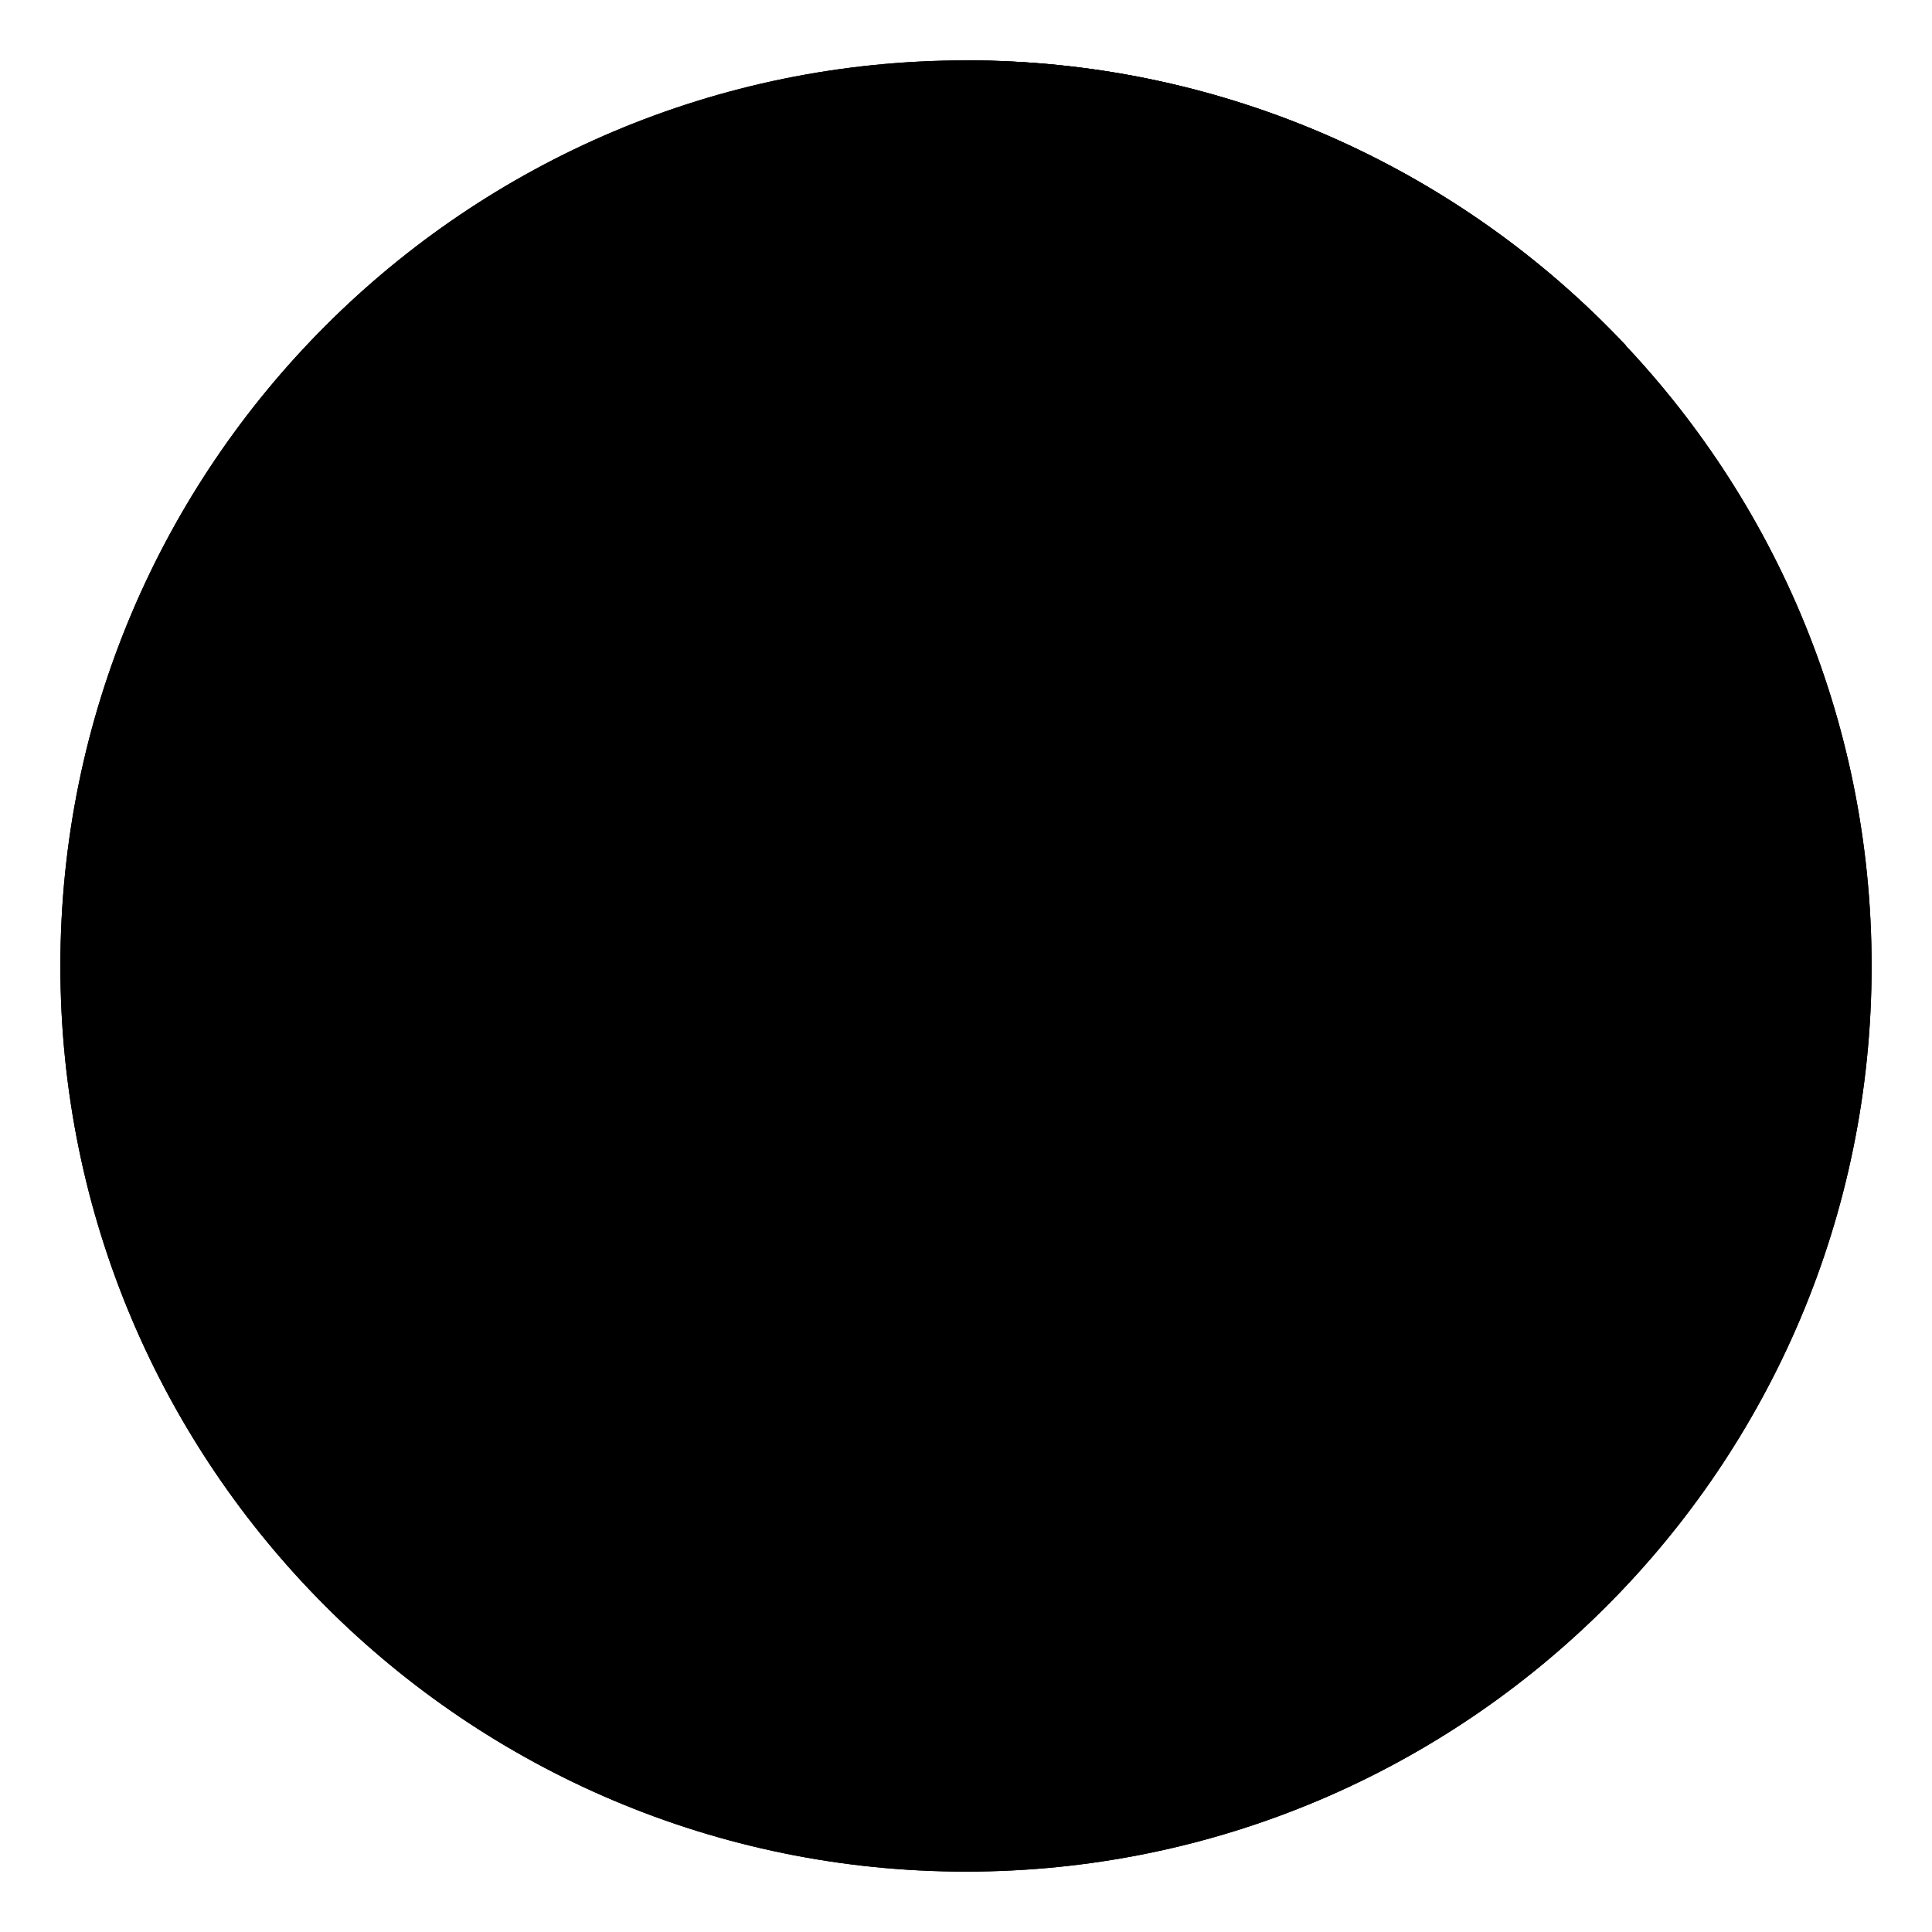
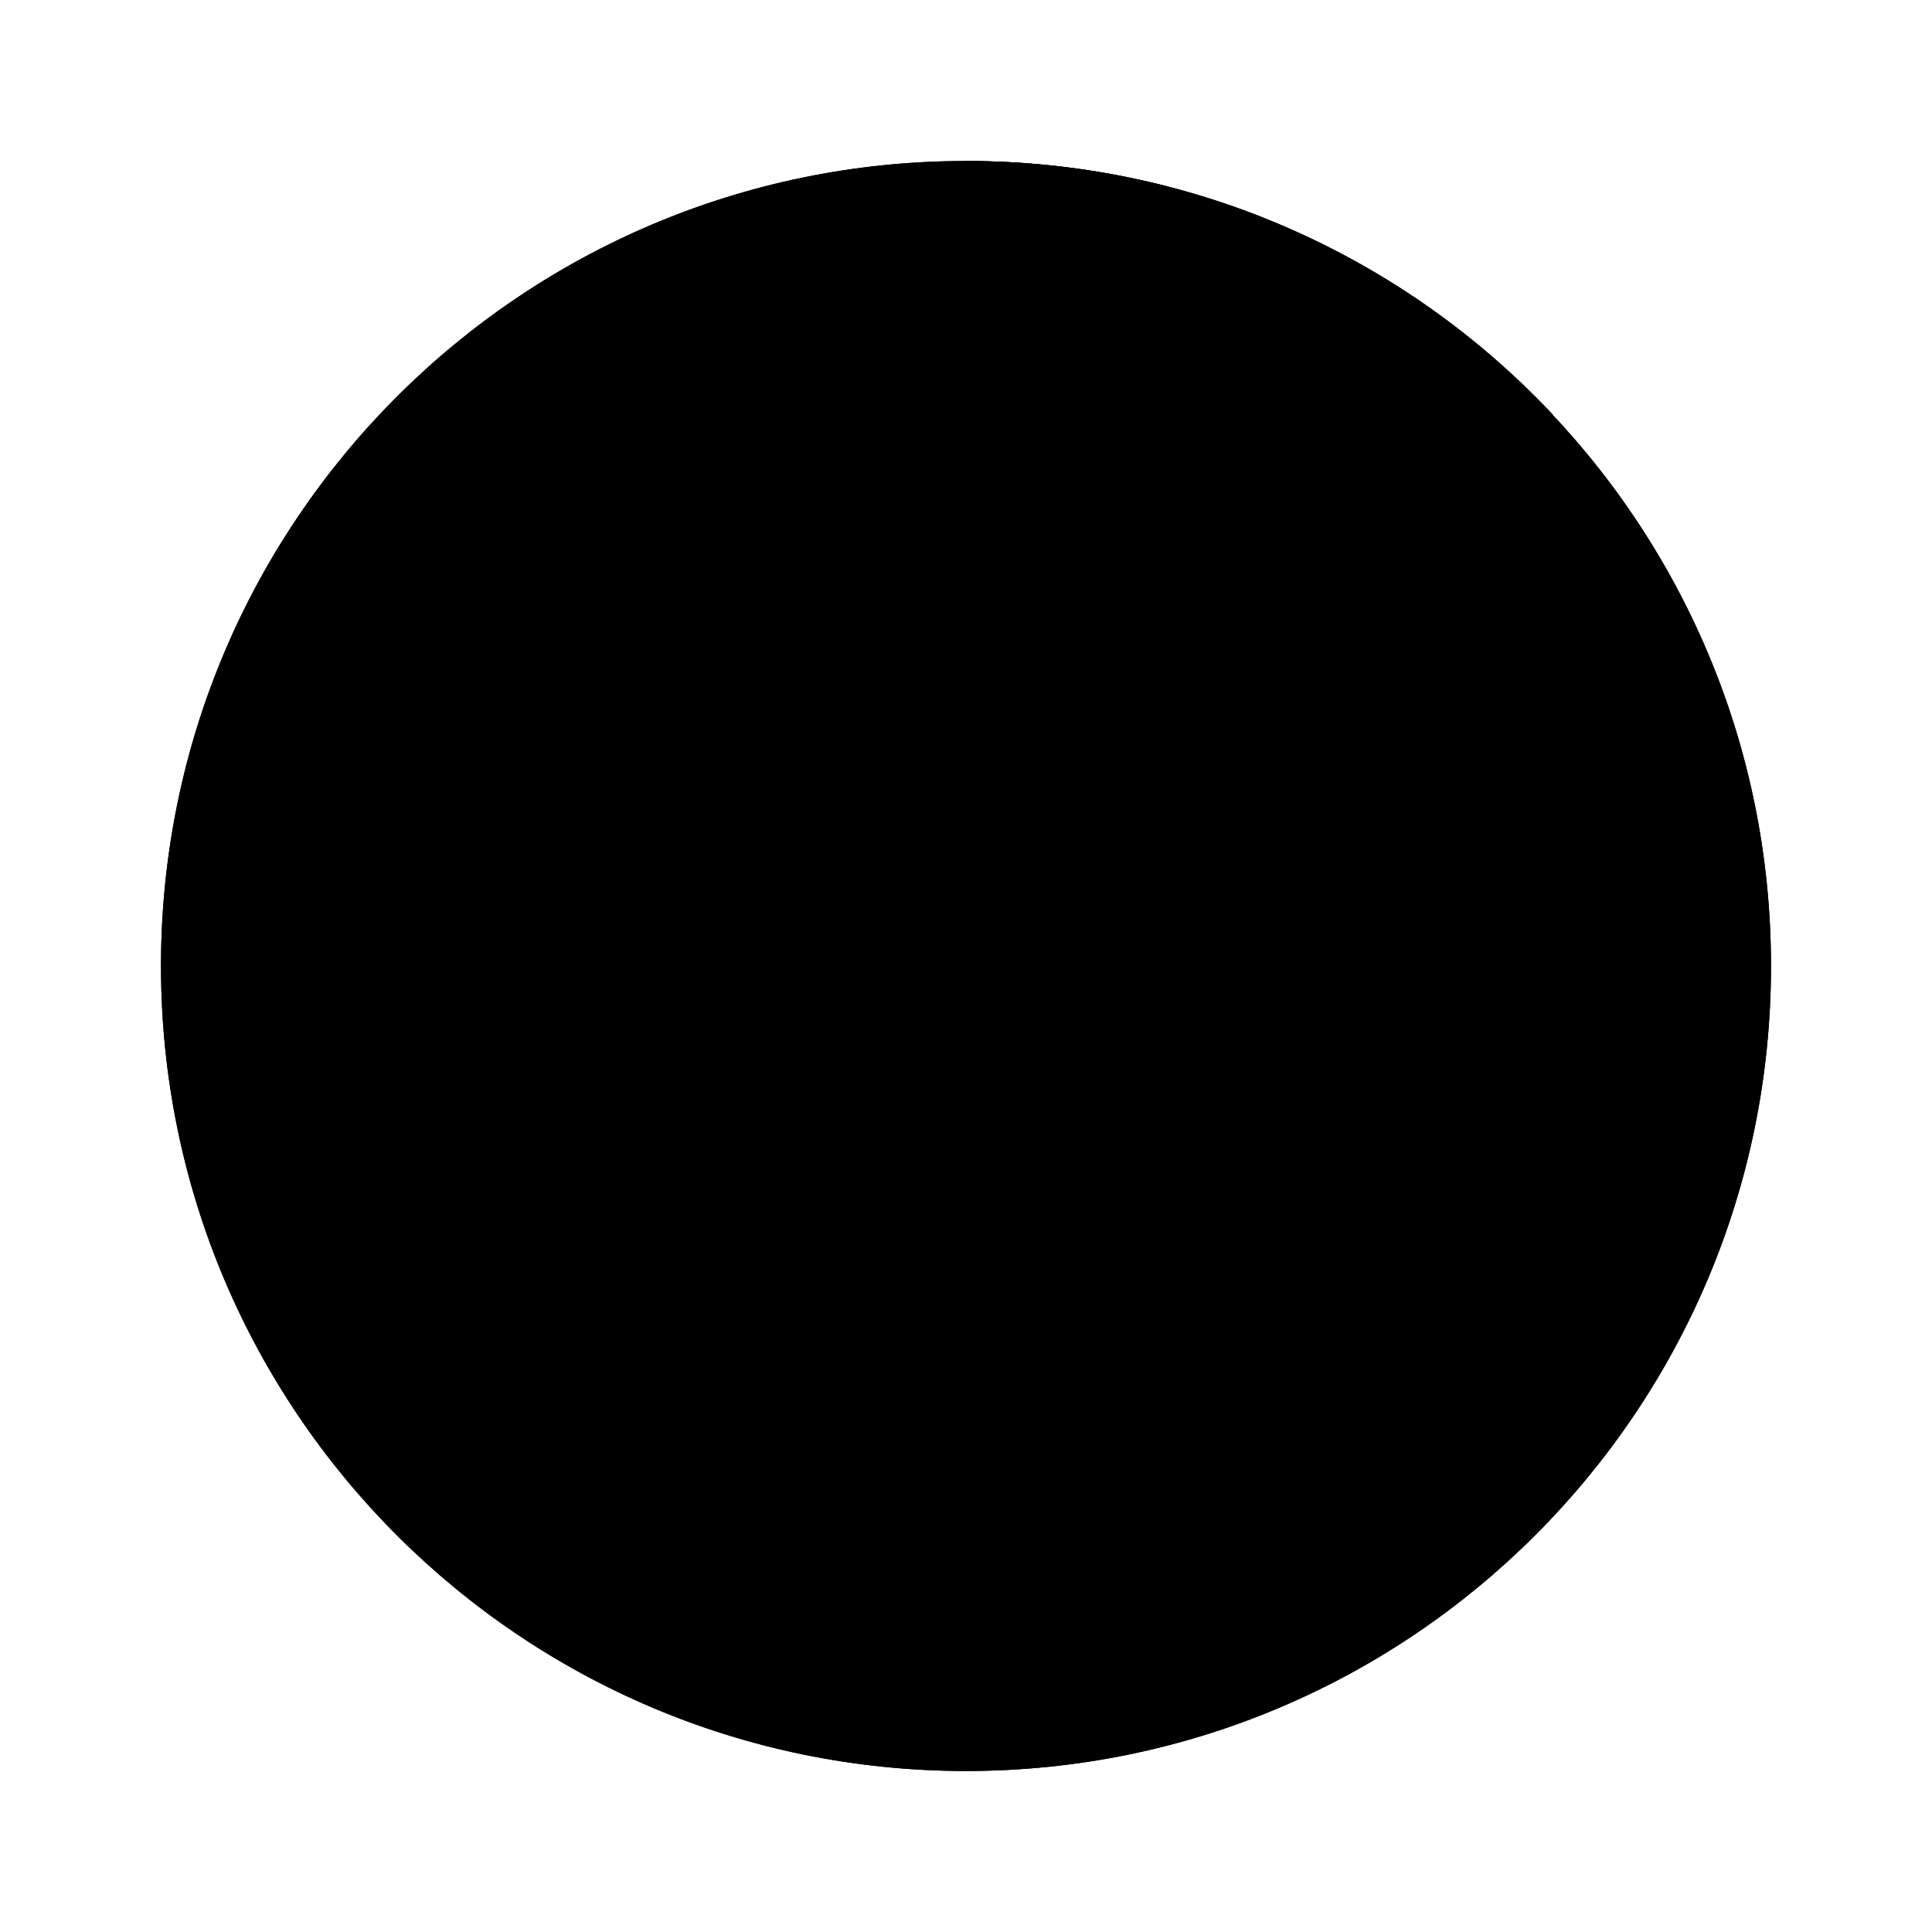
- <svg xmlns="http://www.w3.org/2000/svg" version="1.1" width="16" height="16" id="svg4183">
+ <svg xmlns="http://www.w3.org/2000/svg" version="1.1" width="18" height="18" id="svg4183">
  <defs id="defs3" />
-   <g transform="translate(8,8)" id="g4877">
+   <g transform="translate(9,9)" id="g4877">
    <path d="M -7.5,0 A 7.5,7.5 0 0 0 0,7.5 7.5,7.5 0 0 0 7.5,0 7.5,7.5 0 0 0 0,-7.5 7.5,7.5 0 0 0 -7.5,0 z" id="clock-face" />
    <g transform="scale(7.5,7.5)" id="g4881">
      <path d="m 0,-1 a 1,1 0 0 1 0.729,0.315 L 0,0 z" id="clock-fill" />
    </g>
    <path d="M -7.5,0 A 7.5,7.5 0 0 0 0,7.5 7.5,7.5 0 0 0 7.5,0 7.5,7.5 0 0 0 0,-7.5 7.5,7.5 0 0 0 -7.5,0 z" id="clock-edge" />
  </g>
</svg>
